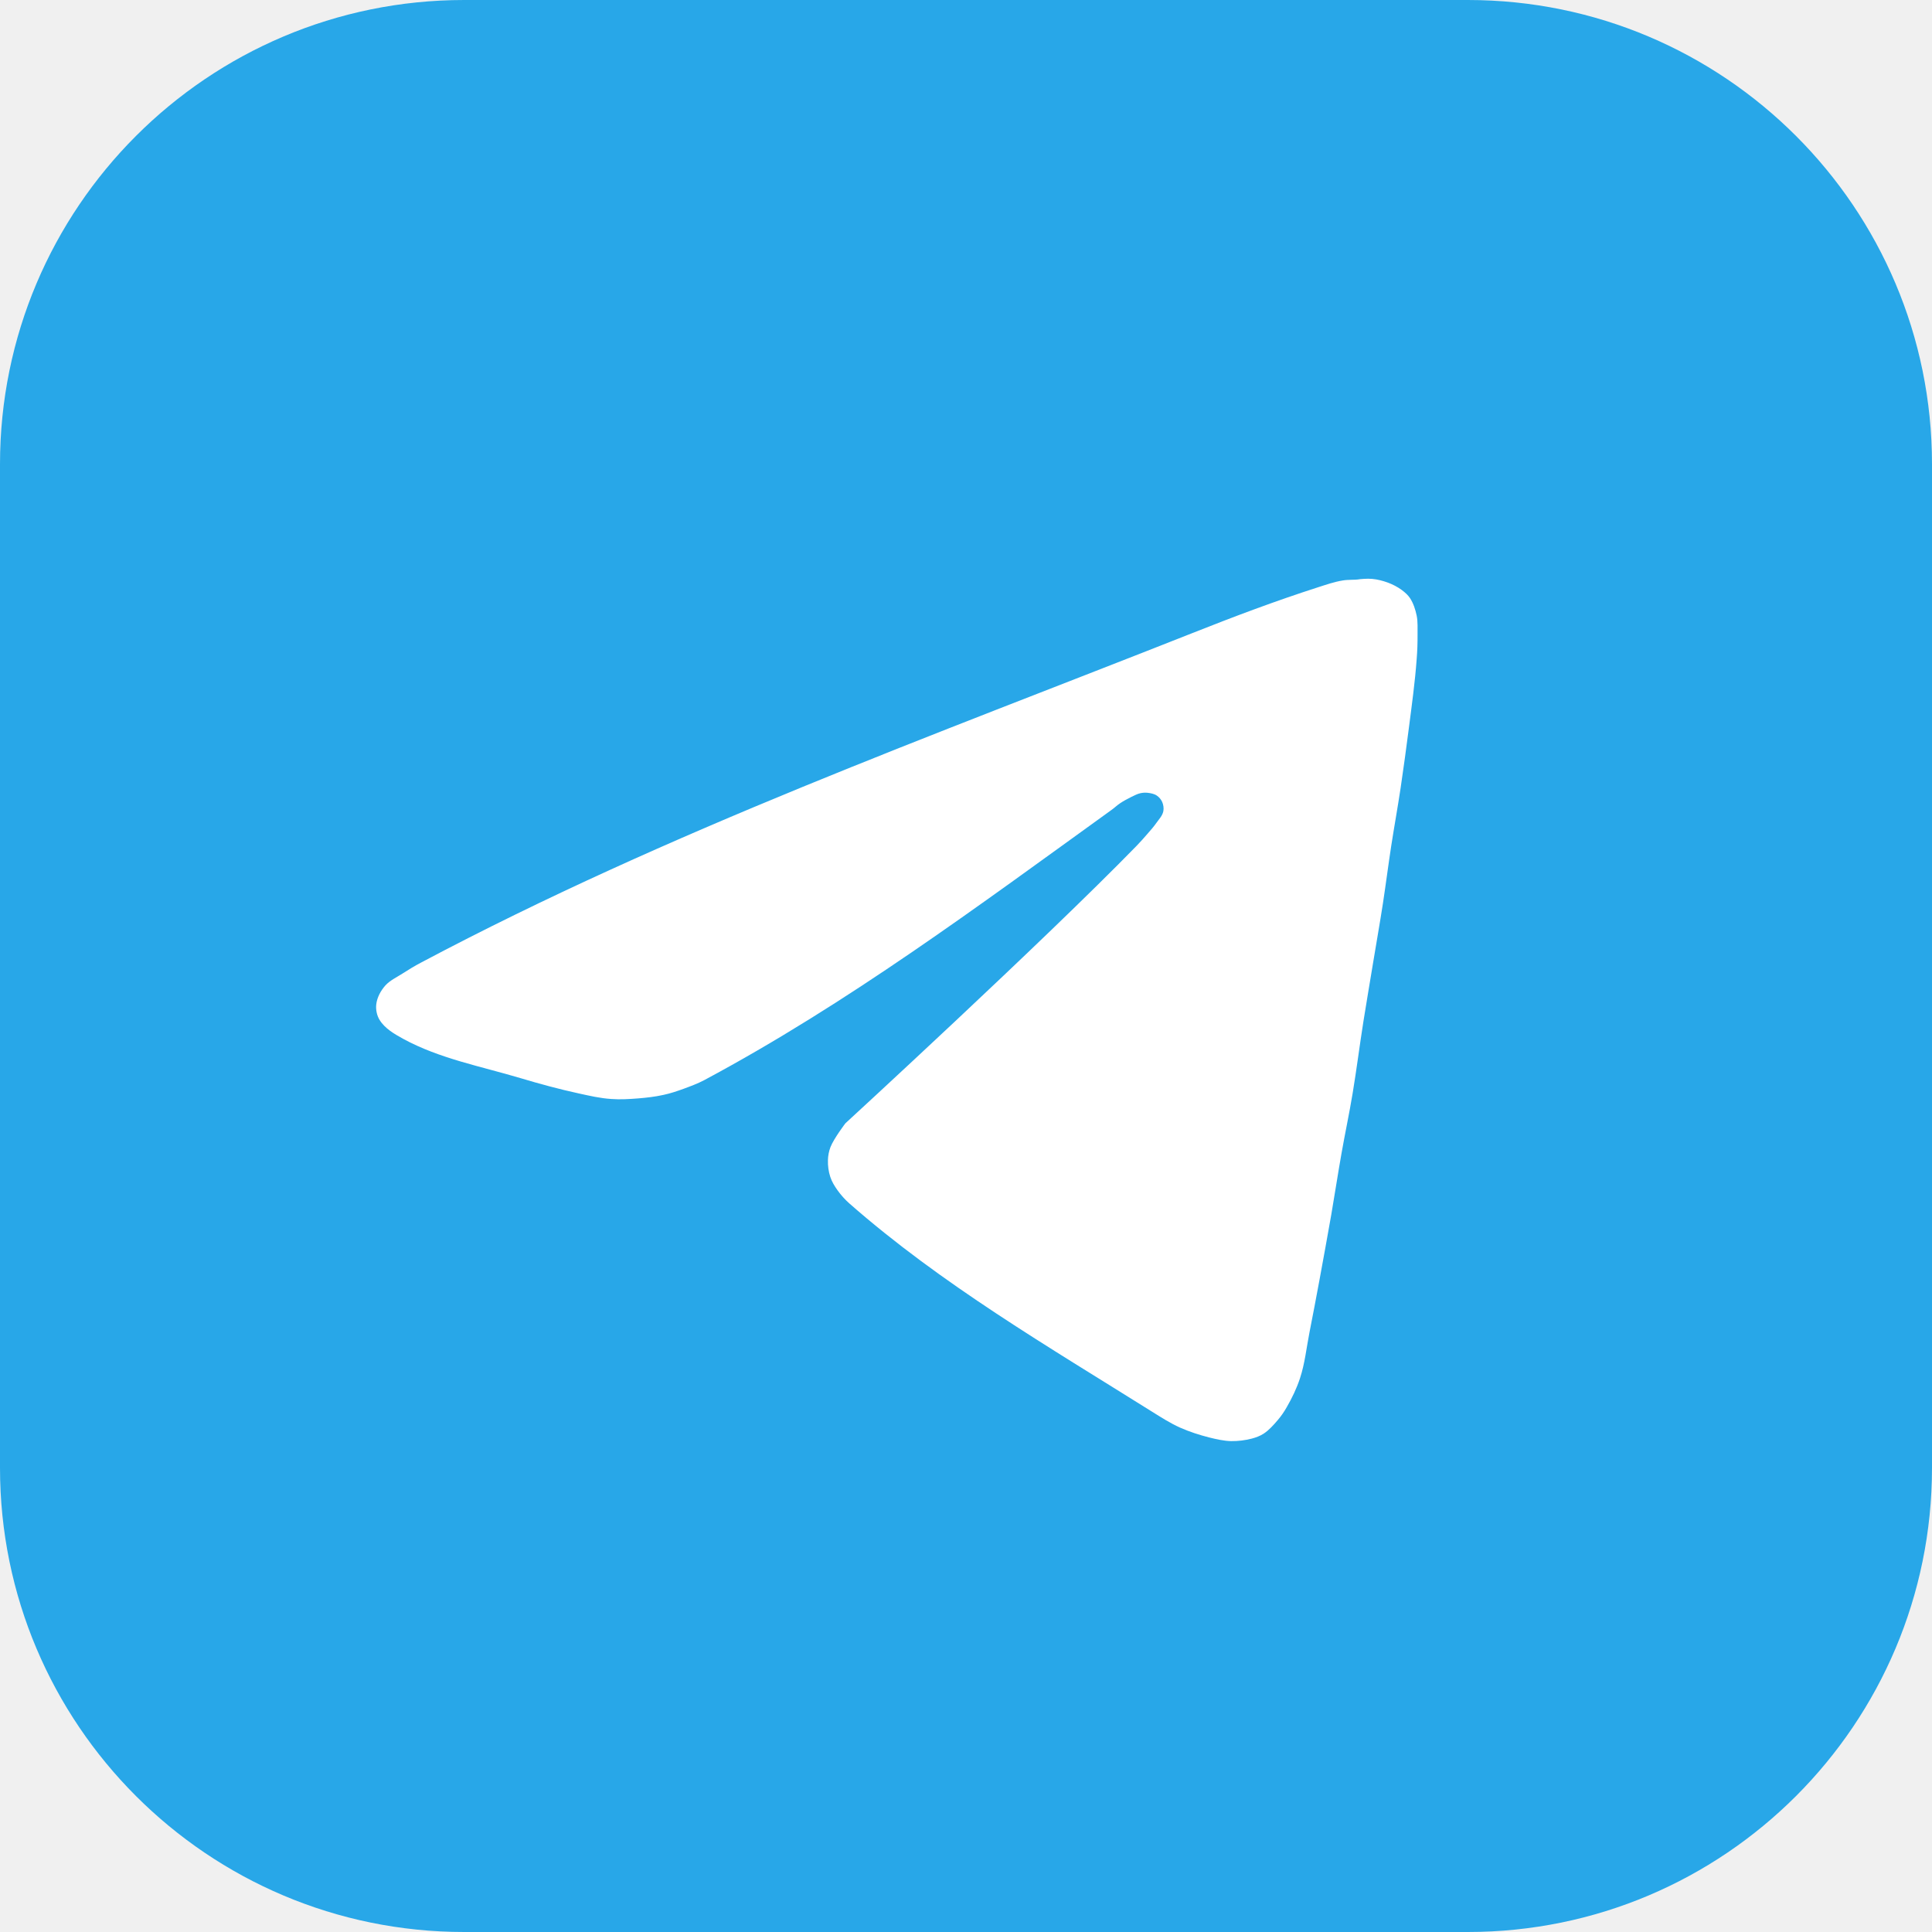
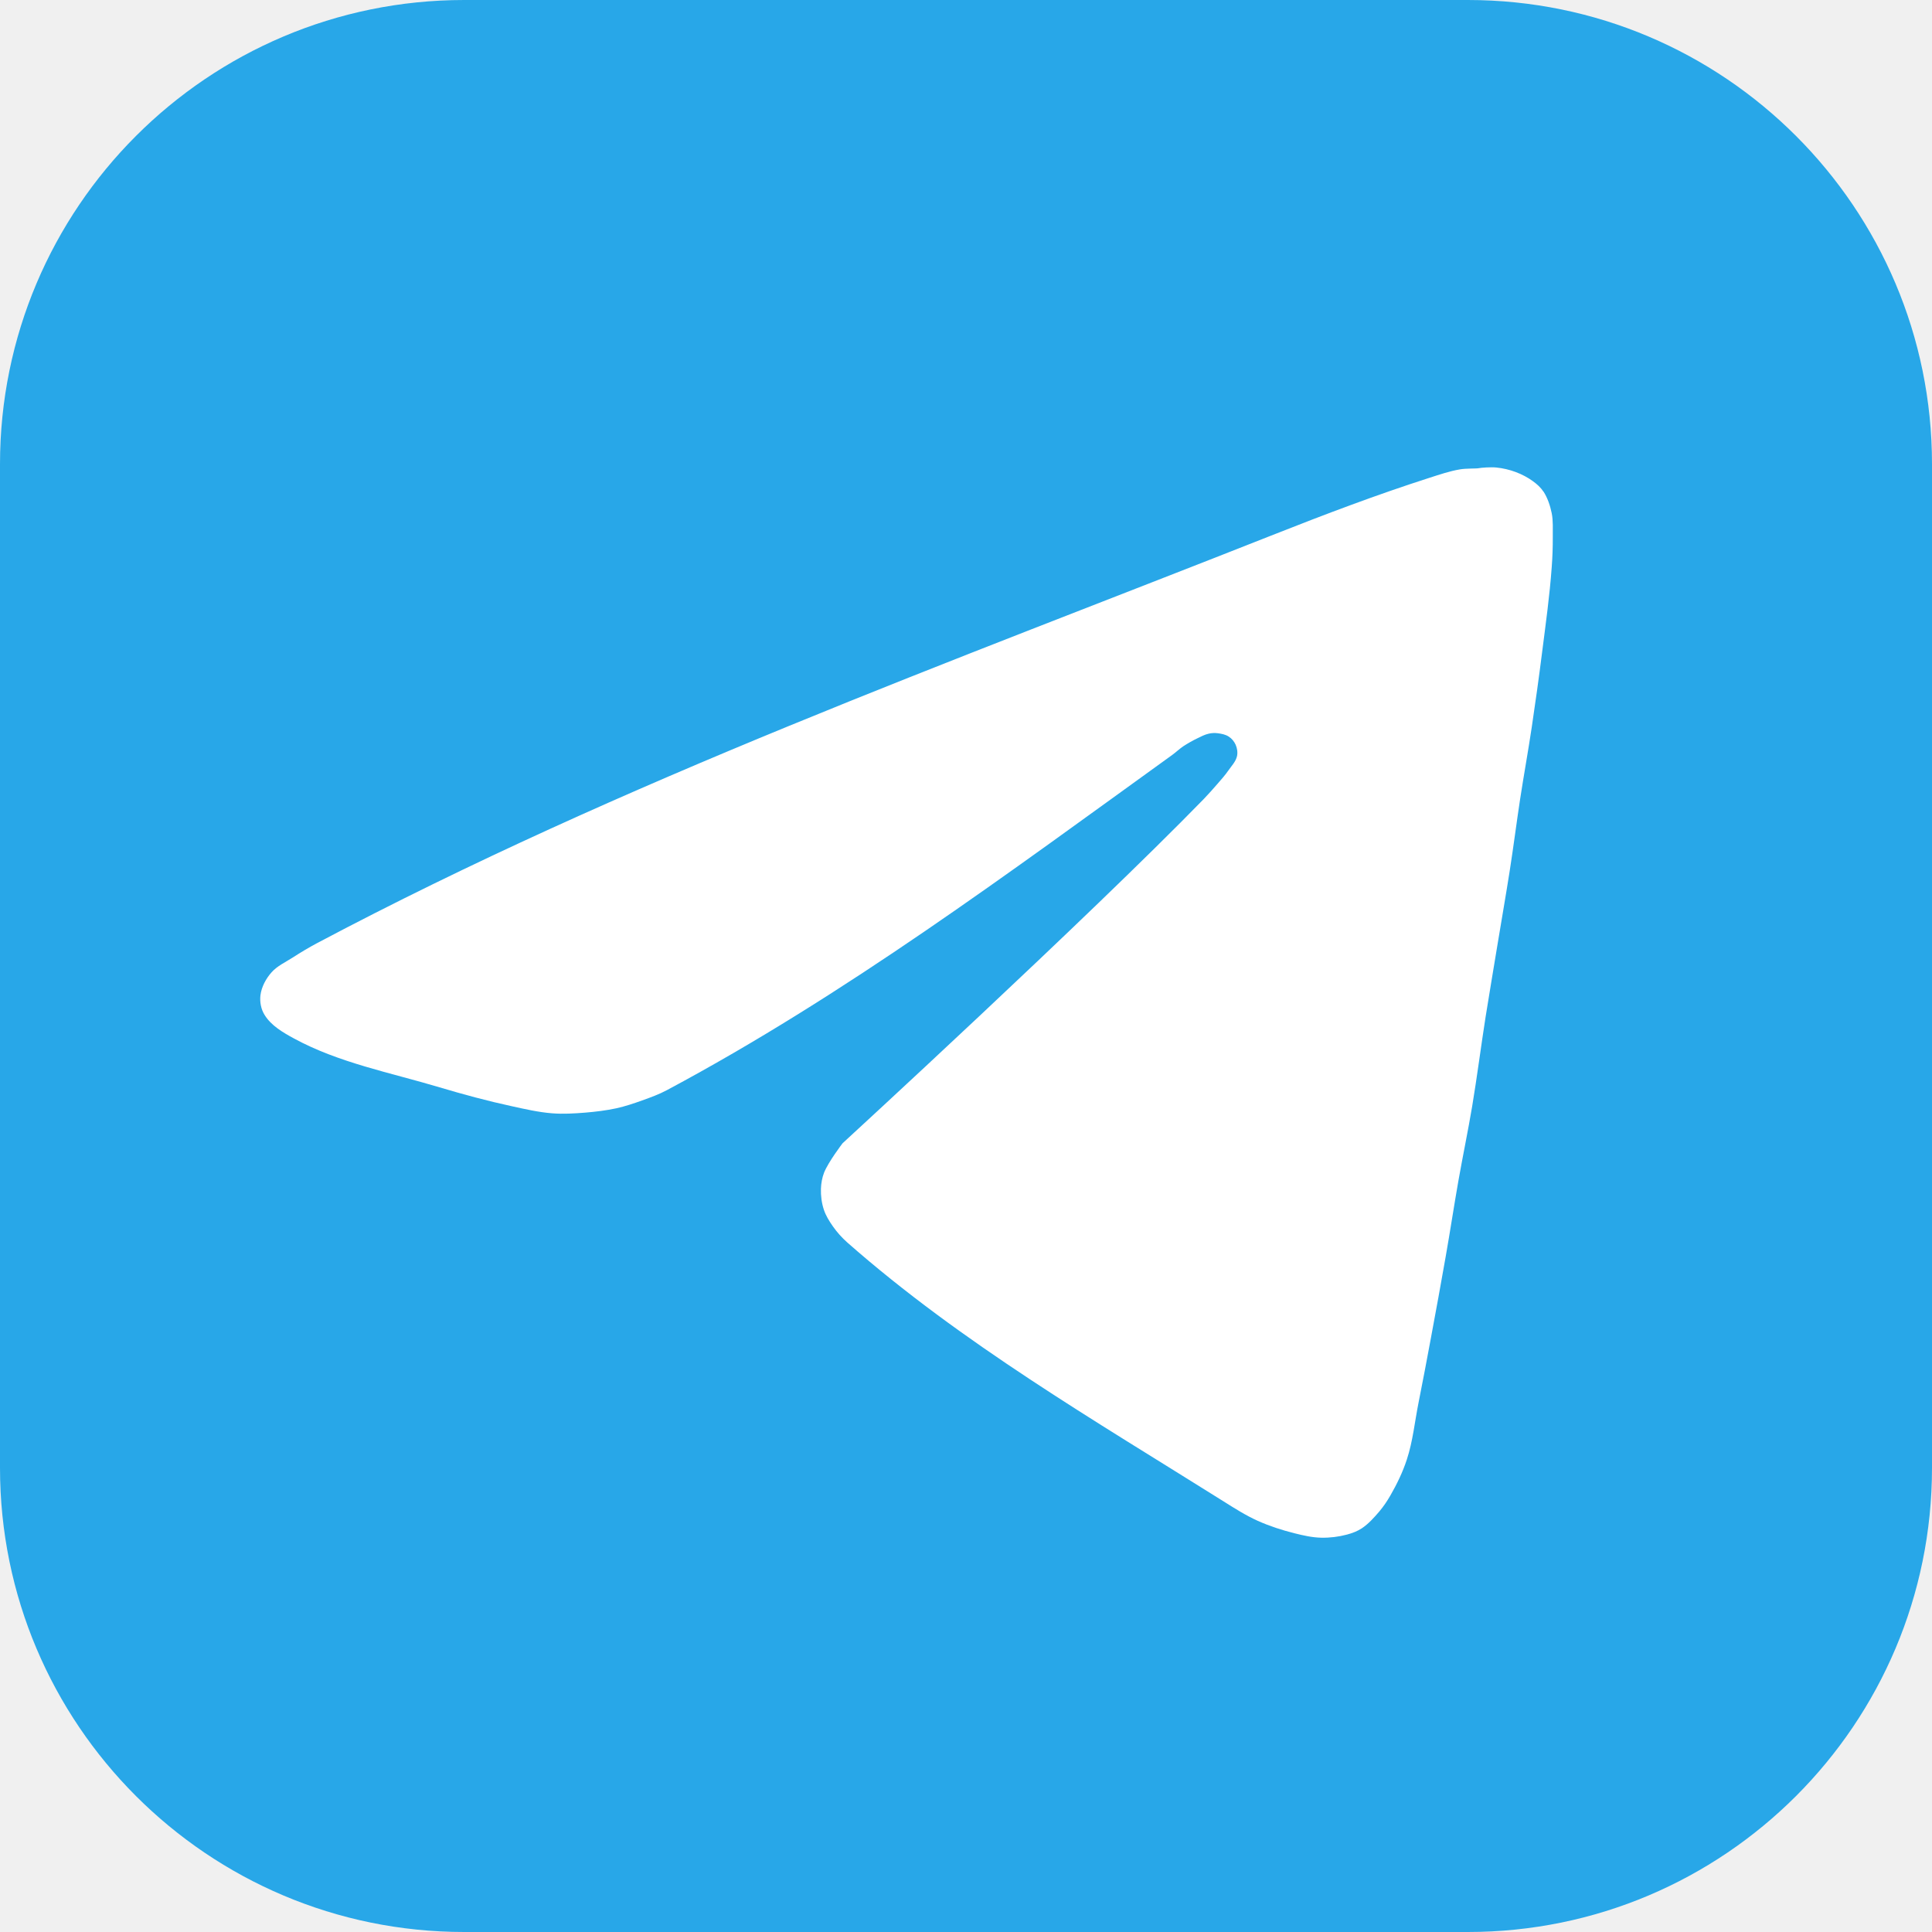
<svg xmlns="http://www.w3.org/2000/svg" width="75" height="75" viewBox="0 0 19.844 19.844" version="1.1" id="svg1" xml:space="preserve">
  <defs id="defs1" />
  <g id="layer1" style="fill:#ff0101;fill-opacity:1">
    <rect style="fill:#28a7e8;fill-opacity:1;stroke-width:0.599" id="base" width="19.844" height="19.844" x="0" y="0" ry="4.768" />
-     <path style="opacity:1;fill:#ffffff;stroke-width:0.265" d="m 14.483,6.144 c 0.035,0.054 0.055,0.117 0.068,0.179 0.013,0.064 0.008,0.131 0.009,0.196 3.9e-4,0.084 -0.002,0.167 -0.009,0.251 -0.017,0.236 -0.05,0.471 -0.08,0.706 -0.026,0.206 -0.055,0.412 -0.085,0.618 -0.03,0.2 -0.066,0.398 -0.097,0.598 -0.03,0.196 -0.055,0.393 -0.085,0.589 -0.031,0.202 -0.067,0.402 -0.1,0.604 -0.033,0.202 -0.068,0.404 -0.1,0.606 -0.039,0.246 -0.07,0.494 -0.111,0.74 -0.034,0.206 -0.078,0.41 -0.114,0.615 -0.037,0.209 -0.069,0.42 -0.105,0.629 -0.039,0.225 -0.081,0.45 -0.122,0.675 -0.033,0.179 -0.067,0.357 -0.102,0.535 -0.031,0.157 -0.047,0.318 -0.097,0.47 -0.034,0.104 -0.082,0.204 -0.137,0.299 -0.026,0.046 -0.057,0.091 -0.091,0.131 -0.044,0.051 -0.089,0.103 -0.145,0.14 -0.037,0.024 -0.08,0.04 -0.122,0.051 -0.069,0.018 -0.142,0.027 -0.214,0.026 -0.075,-0.002 -0.149,-0.019 -0.222,-0.037 -0.103,-0.026 -0.205,-0.059 -0.302,-0.102 -0.1,-0.045 -0.192,-0.104 -0.285,-0.162 -1.067,-0.669 -2.166,-1.31 -3.112,-2.141 -0.045,-0.04 -0.086,-0.086 -0.121,-0.135 -0.03,-0.042 -0.058,-0.088 -0.074,-0.137 -0.018,-0.055 -0.026,-0.115 -0.024,-0.173 0.001,-0.045 0.01,-0.091 0.026,-0.133 0.035,-0.089 0.153,-0.244 0.153,-0.244 0,0 2.029,-1.863 2.99,-2.849 0.04,-0.041 0.078,-0.084 0.115,-0.127 0.03,-0.035 0.062,-0.07 0.089,-0.109 0.027,-0.038 0.063,-0.075 0.072,-0.121 0.006,-0.031 7.49e-4,-0.066 -0.012,-0.095 -0.012,-0.027 -0.032,-0.05 -0.056,-0.066 -0.027,-0.018 -0.061,-0.024 -0.093,-0.028 -0.025,-0.003 -0.05,-0.001 -0.074,0.004 -0.033,0.007 -0.063,0.024 -0.093,0.038 -0.04,0.02 -0.08,0.041 -0.117,0.066 -0.033,0.022 -0.061,0.05 -0.093,0.072 -1.356,0.978 -2.705,1.984 -4.179,2.772 -0.066,0.035 -0.137,0.061 -0.207,0.087 -0.069,0.025 -0.139,0.049 -0.211,0.064 -0.085,0.019 -0.173,0.029 -0.26,0.036 -0.091,0.007 -0.183,0.013 -0.274,0.006 C 6.166,11.281 6.055,11.255 5.945,11.231 5.743,11.187 5.544,11.133 5.347,11.074 4.941,10.953 4.513,10.873 4.141,10.67 4.05,10.62 3.953,10.564 3.899,10.476 c -0.029,-0.047 -0.041,-0.108 -0.034,-0.163 0.009,-0.07 0.046,-0.138 0.093,-0.191 0.047,-0.052 0.115,-0.083 0.177,-0.123 0.062,-0.04 0.128,-0.08 0.197,-0.116 2.534,-1.344 5.246,-2.325 7.914,-3.38 0.426,-0.169 0.856,-0.331 1.292,-0.471 0.084,-0.027 0.167,-0.056 0.254,-0.07 0.051,-0.009 0.137,-0.006 0.155,-0.01 0.018,-0.004 0.098,-0.011 0.147,-0.006 0.055,0.005 0.109,0.019 0.161,0.038 0.051,0.019 0.099,0.044 0.143,0.076 0.032,0.024 0.063,0.051 0.085,0.084 z" id="path1" />
+     <path style="opacity:1;fill:#ffffff;stroke-width:0.328" d="m 15.853,5.048 c 0.043,0.067 0.069,0.145 0.085,0.223 0.016,0.08 0.01,0.162 0.011,0.244 4.84e-4,0.104 -0.003,0.208 -0.011,0.311 -0.021,0.293 -0.062,0.585 -0.099,0.876 -0.032,0.256 -0.068,0.512 -0.106,0.767 -0.037,0.248 -0.082,0.494 -0.12,0.742 -0.037,0.244 -0.068,0.488 -0.106,0.731 -0.039,0.25 -0.083,0.499 -0.124,0.749 -0.041,0.251 -0.084,0.501 -0.124,0.753 -0.048,0.306 -0.087,0.613 -0.138,0.919 -0.043,0.255 -0.096,0.508 -0.141,0.763 -0.046,0.26 -0.085,0.521 -0.131,0.781 -0.049,0.279 -0.1,0.559 -0.152,0.837 -0.041,0.222 -0.083,0.443 -0.127,0.664 -0.039,0.195 -0.058,0.394 -0.12,0.583 -0.042,0.129 -0.102,0.253 -0.17,0.371 -0.033,0.057 -0.07,0.112 -0.113,0.163 -0.054,0.063 -0.111,0.127 -0.18,0.173 -0.046,0.03 -0.099,0.05 -0.152,0.064 -0.086,0.023 -0.176,0.034 -0.265,0.032 -0.093,-0.002 -0.185,-0.023 -0.276,-0.046 -0.128,-0.032 -0.254,-0.073 -0.375,-0.127 -0.124,-0.056 -0.239,-0.129 -0.353,-0.201 -1.324,-0.831 -2.689,-1.625 -3.862,-2.657 -0.056,-0.05 -0.107,-0.106 -0.15,-0.168 -0.037,-0.053 -0.072,-0.109 -0.092,-0.17 -0.023,-0.069 -0.032,-0.143 -0.03,-0.215 0.002,-0.056 0.012,-0.113 0.032,-0.165 0.044,-0.111 0.19,-0.302 0.19,-0.302 0,0 2.518,-2.312 3.71,-3.536 0.049,-0.051 0.096,-0.104 0.142,-0.157 0.038,-0.044 0.077,-0.087 0.11,-0.135 0.033,-0.048 0.078,-0.093 0.09,-0.15 0.008,-0.039 9.3e-4,-0.081 -0.015,-0.117 -0.015,-0.033 -0.04,-0.063 -0.07,-0.082 -0.033,-0.022 -0.075,-0.03 -0.115,-0.035 -0.031,-0.004 -0.062,-0.002 -0.092,0.005 -0.04,0.009 -0.078,0.029 -0.115,0.047 -0.05,0.024 -0.099,0.052 -0.145,0.082 -0.04,0.027 -0.075,0.061 -0.115,0.09 -1.683,1.214 -3.357,2.463 -5.187,3.441 -0.082,0.044 -0.17,0.076 -0.257,0.107 -0.086,0.031 -0.173,0.06 -0.262,0.08 -0.106,0.023 -0.214,0.036 -0.322,0.045 -0.113,0.009 -0.227,0.016 -0.34,0.007 C 5.531,11.424 5.393,11.392 5.256,11.362 5.006,11.308 4.759,11.241 4.514,11.168 4.01,11.017 3.479,10.917 3.017,10.665 2.905,10.604 2.785,10.534 2.718,10.425 2.681,10.367 2.667,10.291 2.675,10.223 2.686,10.136 2.732,10.051 2.79,9.986 2.848,9.921 2.932,9.883 3.01,9.833 3.087,9.783 3.169,9.734 3.255,9.688 6.4,8.021 9.766,6.802 13.077,5.493 c 0.529,-0.209 1.062,-0.411 1.604,-0.585 0.104,-0.033 0.207,-0.069 0.315,-0.087 0.063,-0.011 0.17,-0.007 0.192,-0.012 0.022,-0.005 0.122,-0.013 0.182,-0.007 0.068,0.007 0.136,0.023 0.2,0.047 0.063,0.024 0.123,0.055 0.177,0.095 0.04,0.029 0.078,0.063 0.105,0.105 z" id="path1" />
  </g>
</svg>
